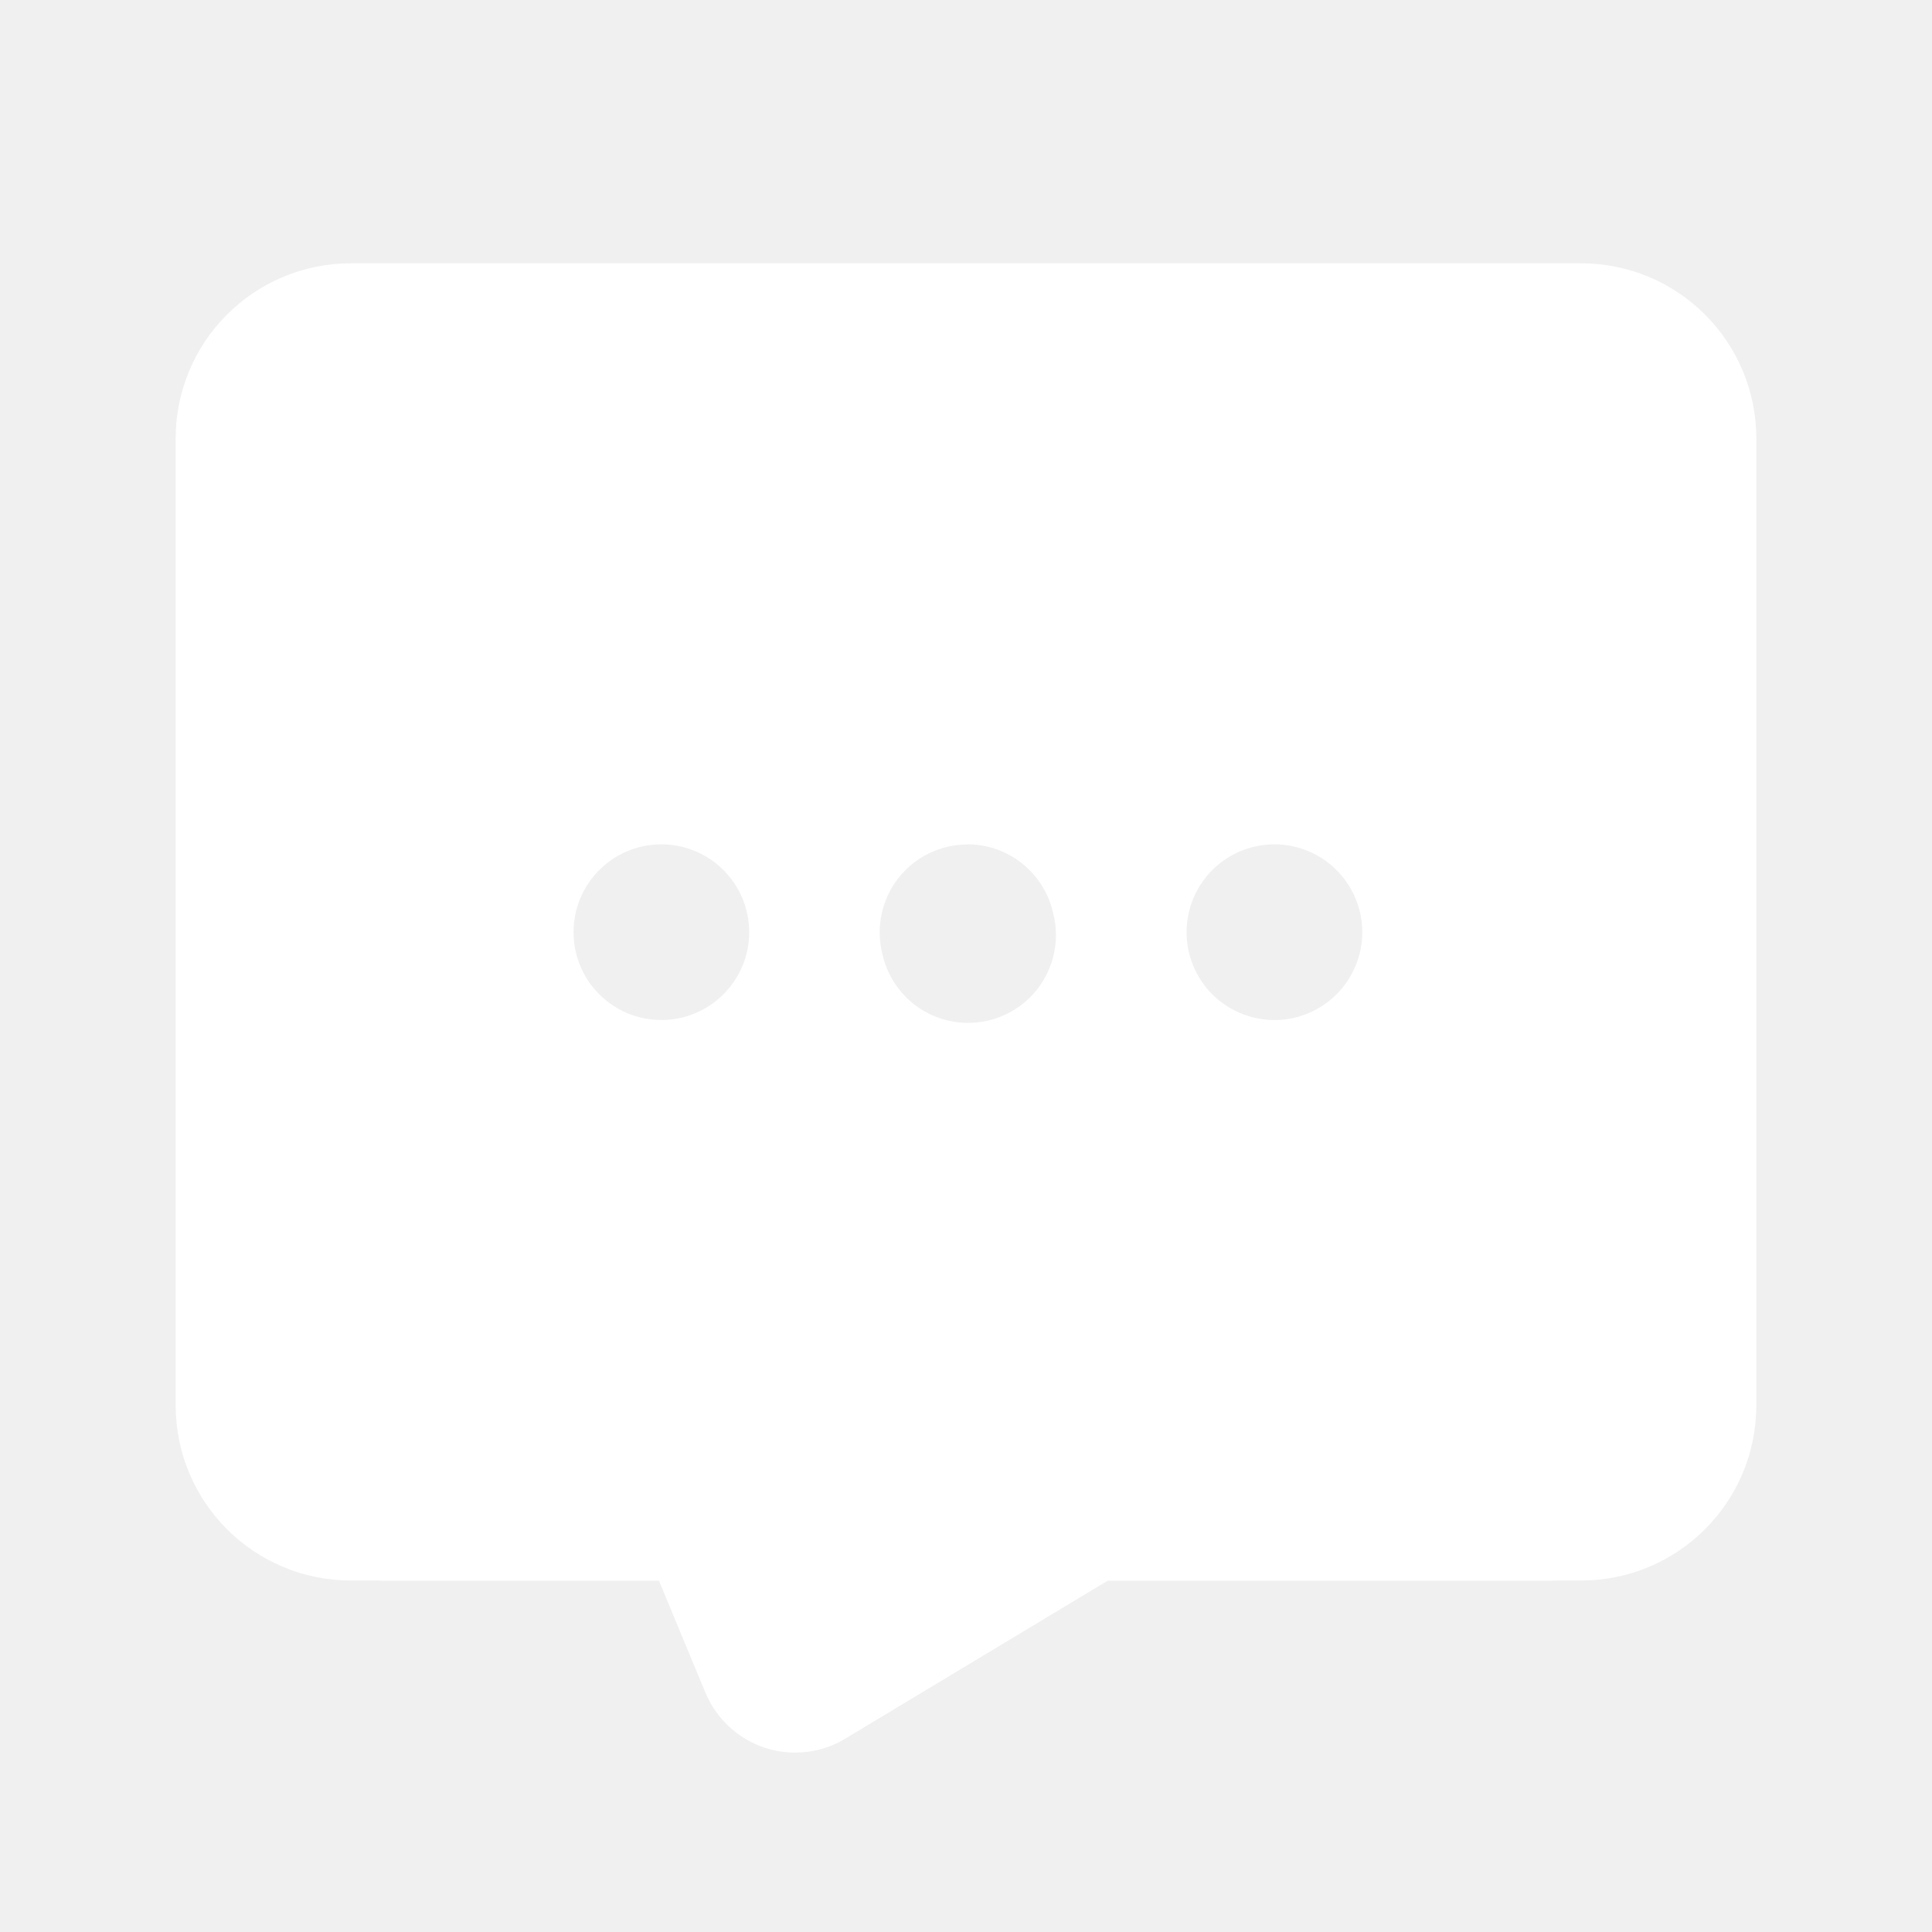
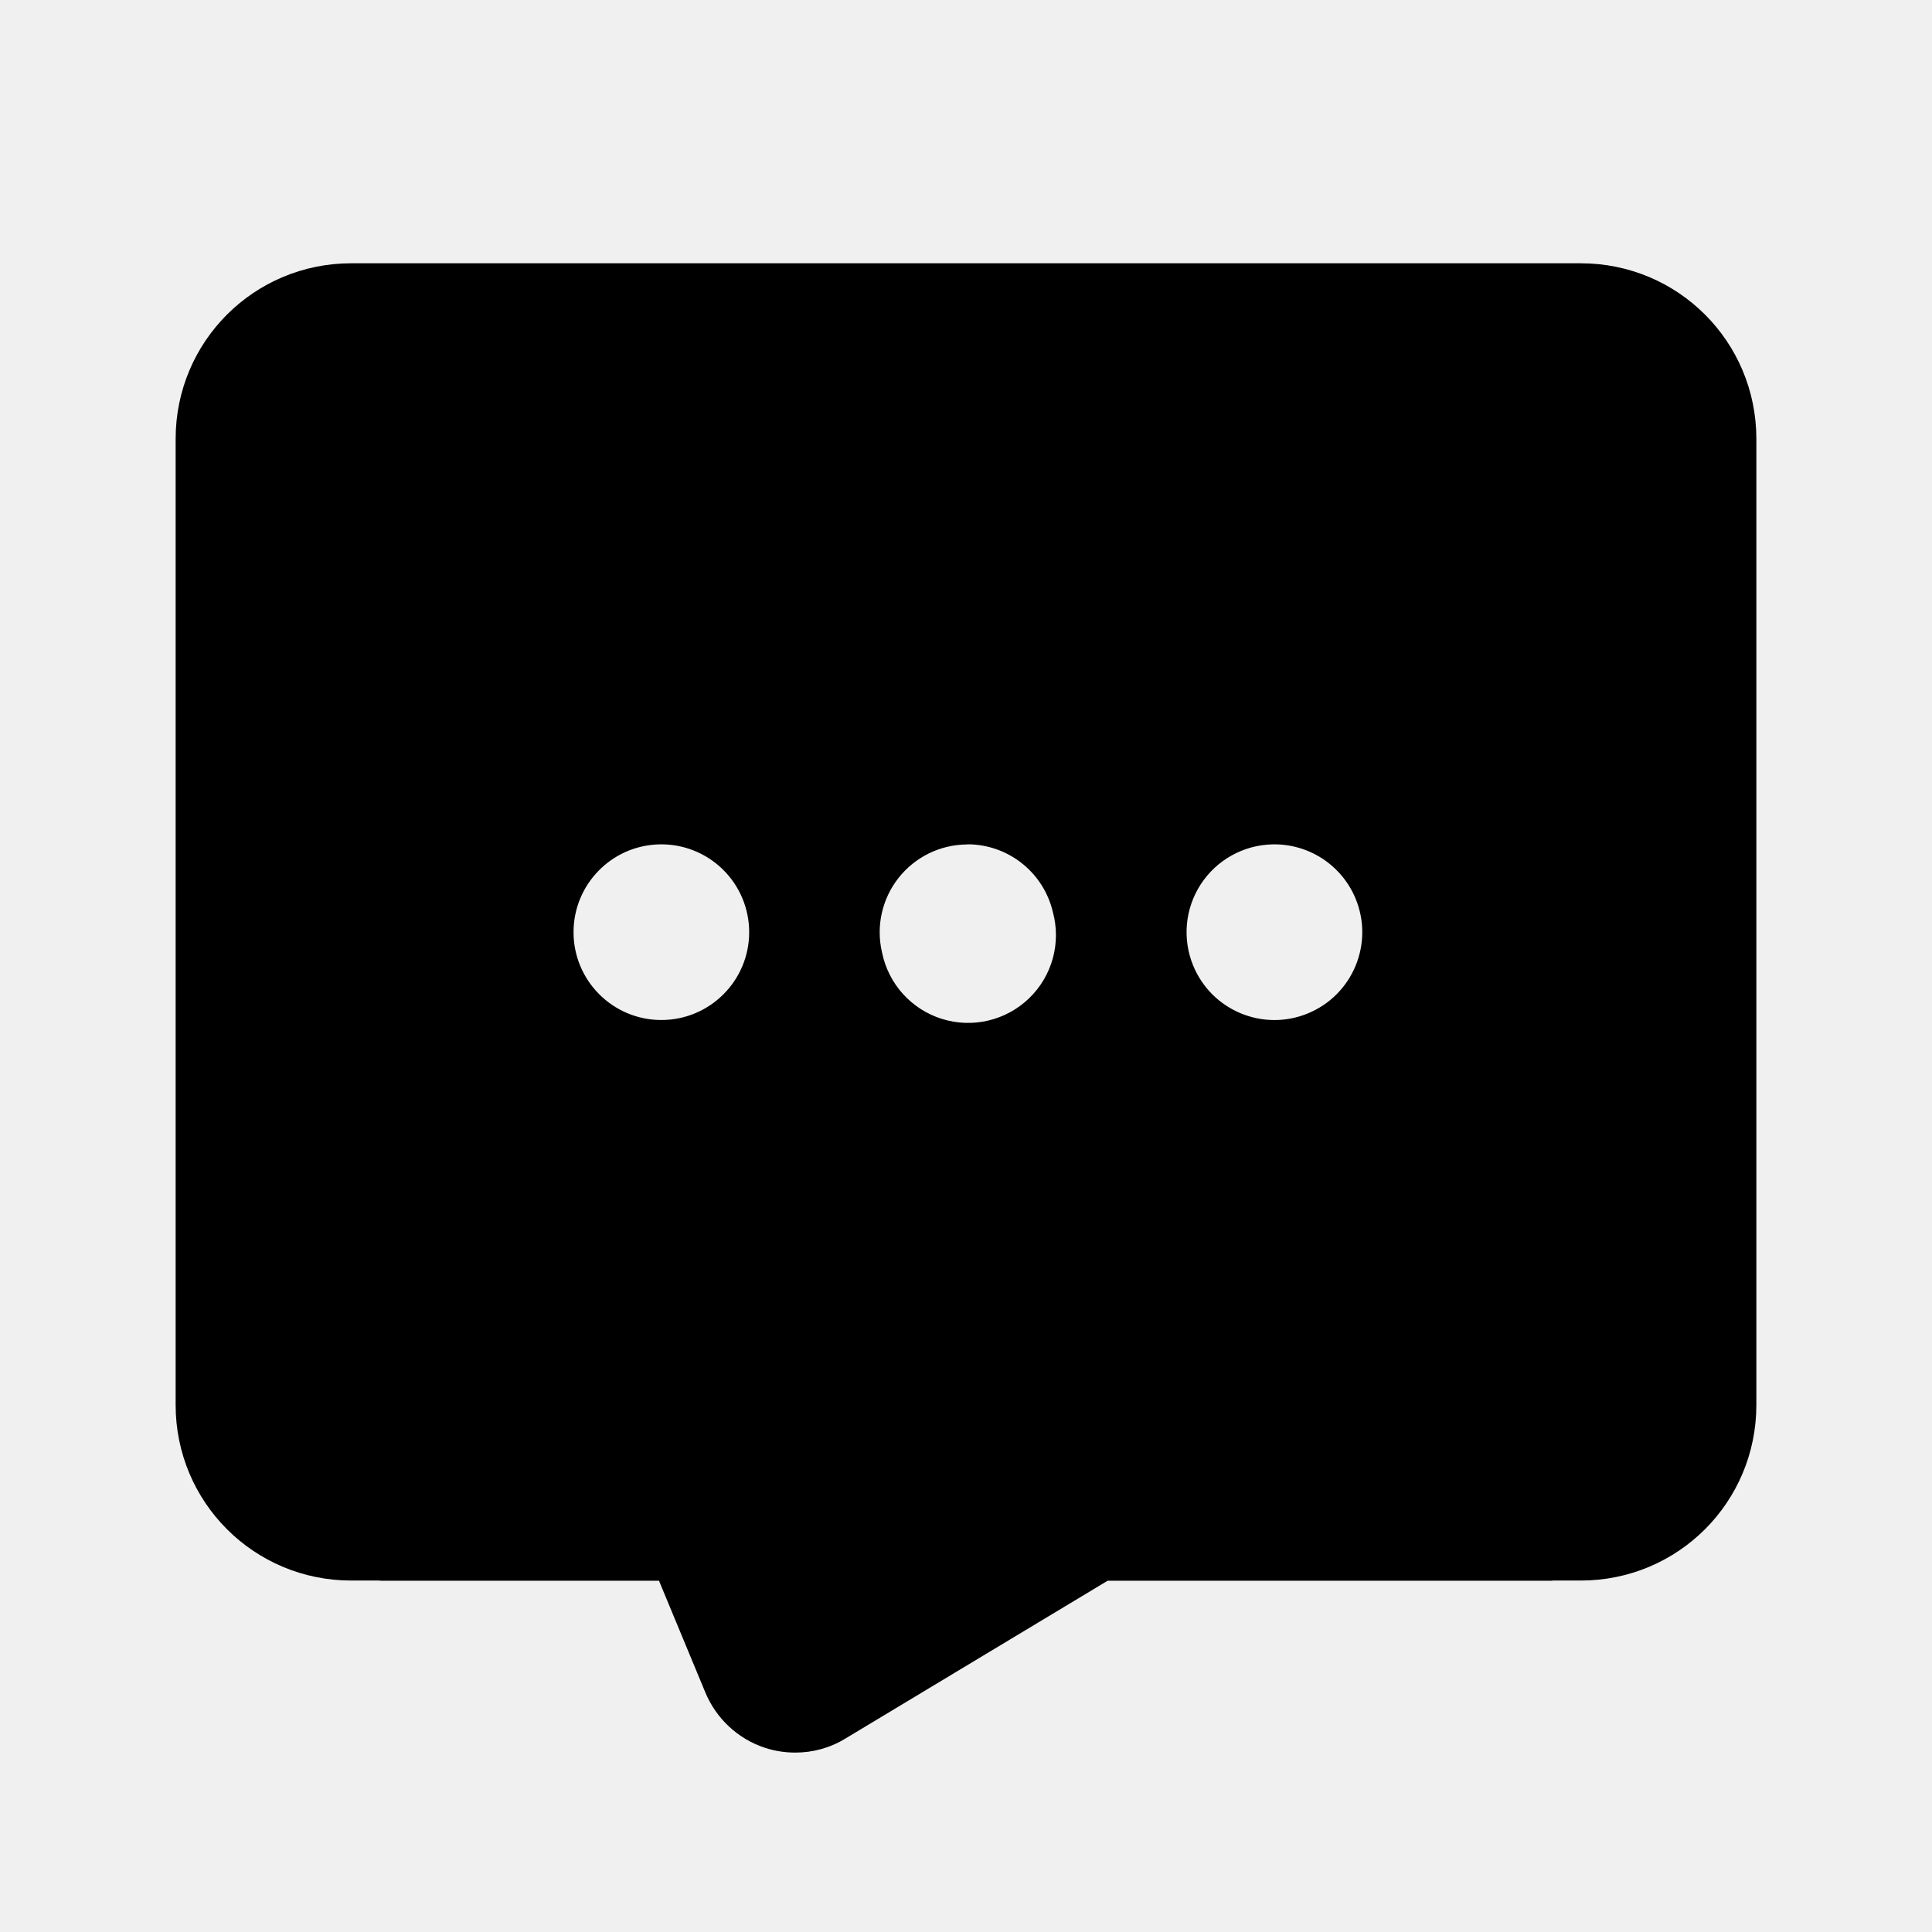
<svg xmlns="http://www.w3.org/2000/svg" version="1.1" viewBox="0 0 22 22" id="svg12">
  <defs id="defs3">
    <style id="current-color-scheme" type="text/css">.ColorScheme-Text { color:#363636; }</style>
  </defs>
  <g id="notification-disabled" transform="translate(0,-40)">
-     <rect y="40" x="0" height="22" width="22" id="rect1023" style="fill:#ffffff;fill-opacity:0;stroke:none" />
-     <path style="color:#000000;font-style:normal;font-variant:normal;font-weight:normal;font-stretch:normal;font-size:medium;line-height:normal;font-family:sans-serif;font-variant-ligatures:normal;font-variant-position:normal;font-variant-caps:normal;font-variant-numeric:normal;font-variant-alternates:normal;font-feature-settings:normal;text-indent:0;text-align:start;text-decoration:none;text-decoration-line:none;text-decoration-style:solid;text-decoration-color:#000000;letter-spacing:normal;word-spacing:normal;text-transform:none;writing-mode:lr-tb;direction:ltr;text-orientation:mixed;dominant-baseline:auto;baseline-shift:baseline;text-anchor:start;white-space:normal;shape-padding:0;clip-rule:nonzero;display:inline;overflow:visible;visibility:visible;opacity:1;isolation:auto;mix-blend-mode:normal;color-interpolation:sRGB;color-interpolation-filters:linearRGB;solid-color:#000000;solid-opacity:1;vector-effect:none;fill:#ffffff;fill-opacity:1;fill-rule:nonzero;stroke:none;stroke-width:0.661;stroke-linecap:butt;stroke-linejoin:miter;stroke-miterlimit:4;stroke-dasharray:none;stroke-dashoffset:0;stroke-opacity:1;color-rendering:auto;image-rendering:auto;shape-rendering:auto;text-rendering:auto;enable-background:accumulate" d="m 4,42.998 c -1.108,0 -2,0.892 -2,2 v 0.342 5.658 4.66 0.34 c 0,1.108 0.892,2 2,2 h 0.316 c 0.007,6.6e-5 0.013,0.002 0.02,0.002 h 3.168 l 0.529,1.275 c 0.124,0.296 0.37,0.526 0.676,0.627 0.115,0.038 0.233,0.055 0.348,0.055 0.199,0 0.396,-0.053 0.57,-0.16 L 12.613,58 h 5.053 c 0.007,0 0.013,-0.002 0.02,-0.002 h 0.314 c 1.108,0 2,-0.892 2,-2 v -0.34 -4.66 -5.658 -0.342 c 0,-1.108 -0.892,-2 -2,-2 H 17.664 4.336 Z m 3.504,6.617 a 1,1 0 0 1 1.027,1 1,1 0 0 1 -2,0 1,1 0 0 1 0.973,-1 z m 3.508,0 a 1,1 0 0 1 0.043,0 1,1 0 0 1 0.934,0.77 1,1 0 1 1 -1.945,0.461 1,1 0 0 1 0.969,-1.23 z m 3.479,0 a 1,1 0 0 1 0.945,0.617 1,1 0 1 1 -1.848,0.766 1,1 0 0 1 0.902,-1.383 z" id="path1026" />
+     <rect y="40" x="0" height="22" width="22" id="rect1023" style="fill:#000000;fill-opacity:0;stroke:none" />
+     <path style="color:#000000;font-style:normal;font-variant:normal;font-weight:normal;font-stretch:normal;font-size:medium;line-height:normal;font-family:sans-serif;font-variant-ligatures:normal;font-variant-position:normal;font-variant-caps:normal;font-variant-numeric:normal;font-variant-alternates:normal;font-feature-settings:normal;text-indent:0;text-align:start;text-decoration:none;text-decoration-line:none;text-decoration-style:solid;text-decoration-color:#000000;letter-spacing:normal;word-spacing:normal;text-transform:none;writing-mode:lr-tb;direction:ltr;text-orientation:mixed;dominant-baseline:auto;baseline-shift:baseline;text-anchor:start;white-space:normal;shape-padding:0;clip-rule:nonzero;display:inline;overflow:visible;visibility:visible;opacity:1;isolation:auto;mix-blend-mode:normal;color-interpolation:sRGB;color-interpolation-filters:linearRGB;solid-color:#000000;solid-opacity:1;vector-effect:none;fill:#000000;fill-opacity:1;fill-rule:nonzero;stroke:none;stroke-width:0.661;stroke-linecap:butt;stroke-linejoin:miter;stroke-miterlimit:4;stroke-dasharray:none;stroke-dashoffset:0;stroke-opacity:1;color-rendering:auto;image-rendering:auto;shape-rendering:auto;text-rendering:auto;enable-background:accumulate" d="m 4,42.998 c -1.108,0 -2,0.892 -2,2 v 0.342 5.658 4.66 0.34 c 0,1.108 0.892,2 2,2 h 0.316 c 0.007,6.6e-5 0.013,0.002 0.02,0.002 h 3.168 l 0.529,1.275 c 0.124,0.296 0.37,0.526 0.676,0.627 0.115,0.038 0.233,0.055 0.348,0.055 0.199,0 0.396,-0.053 0.57,-0.16 L 12.613,58 h 5.053 c 0.007,0 0.013,-0.002 0.02,-0.002 h 0.314 c 1.108,0 2,-0.892 2,-2 v -0.34 -4.66 -5.658 -0.342 c 0,-1.108 -0.892,-2 -2,-2 H 17.664 4.336 Z m 3.504,6.617 a 1,1 0 0 1 1.027,1 1,1 0 0 1 -2,0 1,1 0 0 1 0.973,-1 z m 3.508,0 a 1,1 0 0 1 0.043,0 1,1 0 0 1 0.934,0.77 1,1 0 1 1 -1.945,0.461 1,1 0 0 1 0.969,-1.23 z m 3.479,0 a 1,1 0 0 1 0.945,0.617 1,1 0 1 1 -1.848,0.766 1,1 0 0 1 0.902,-1.383 z" id="path1026" />
  </g>
</svg>
